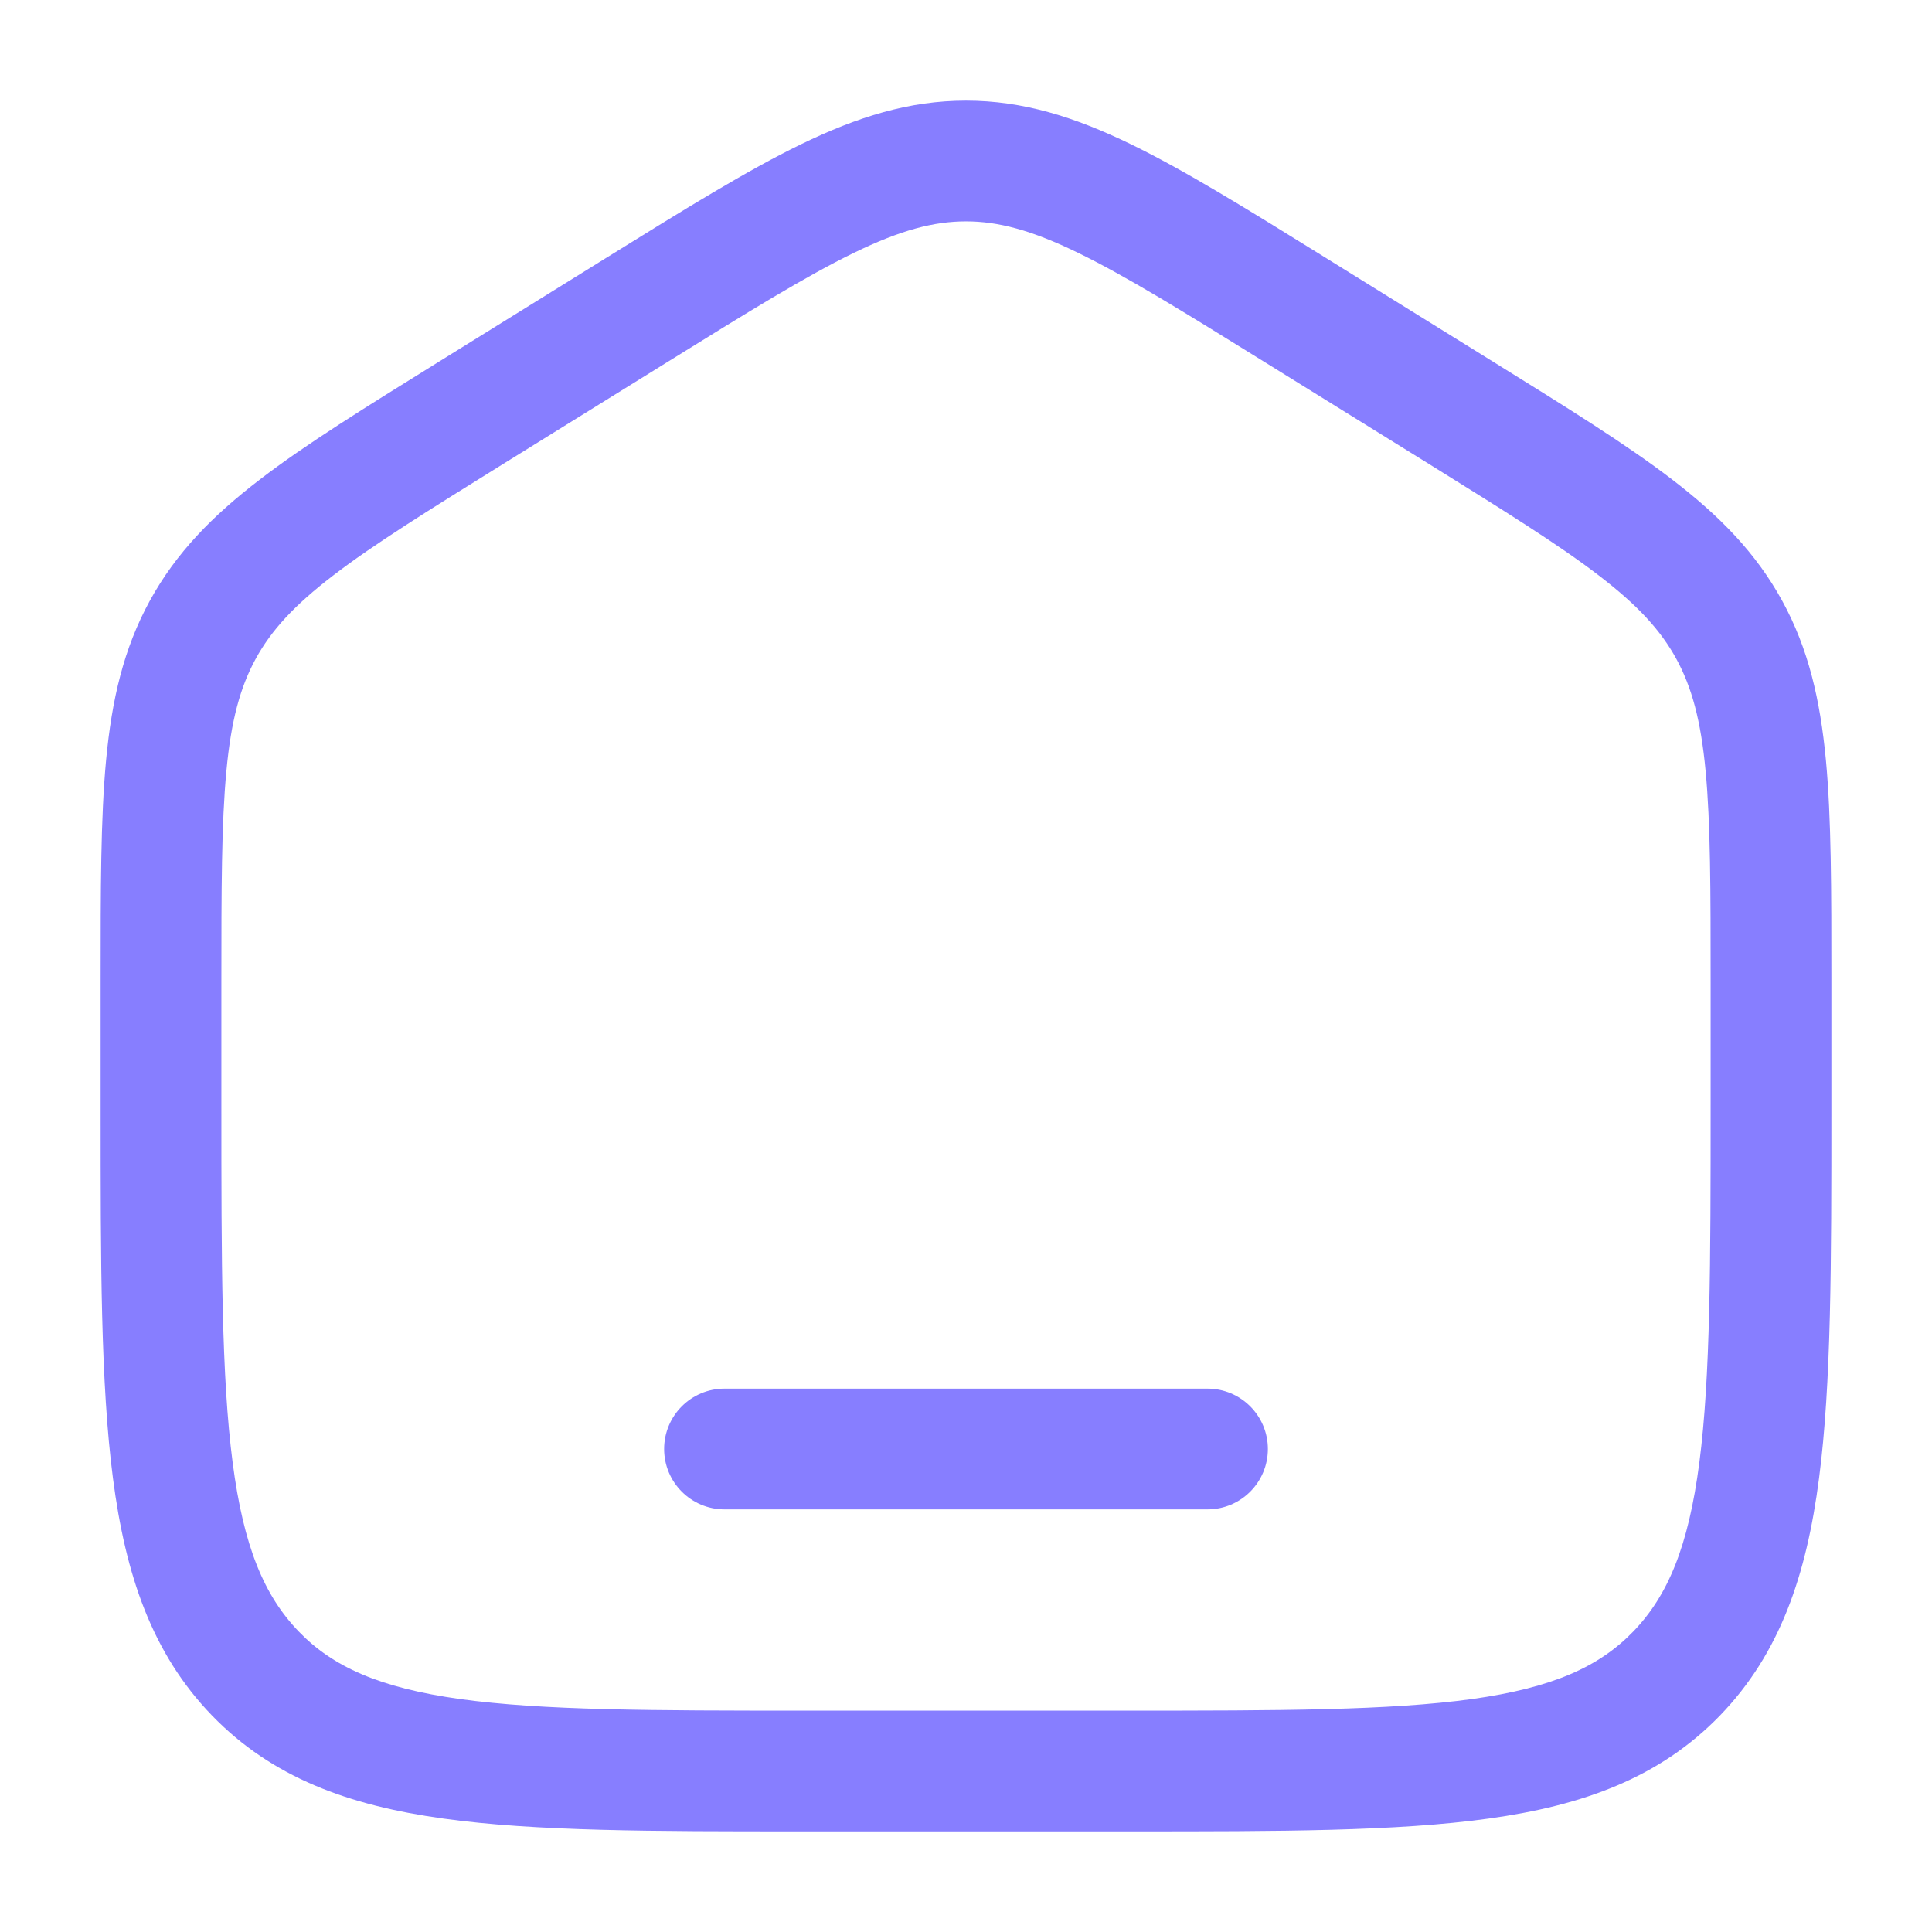
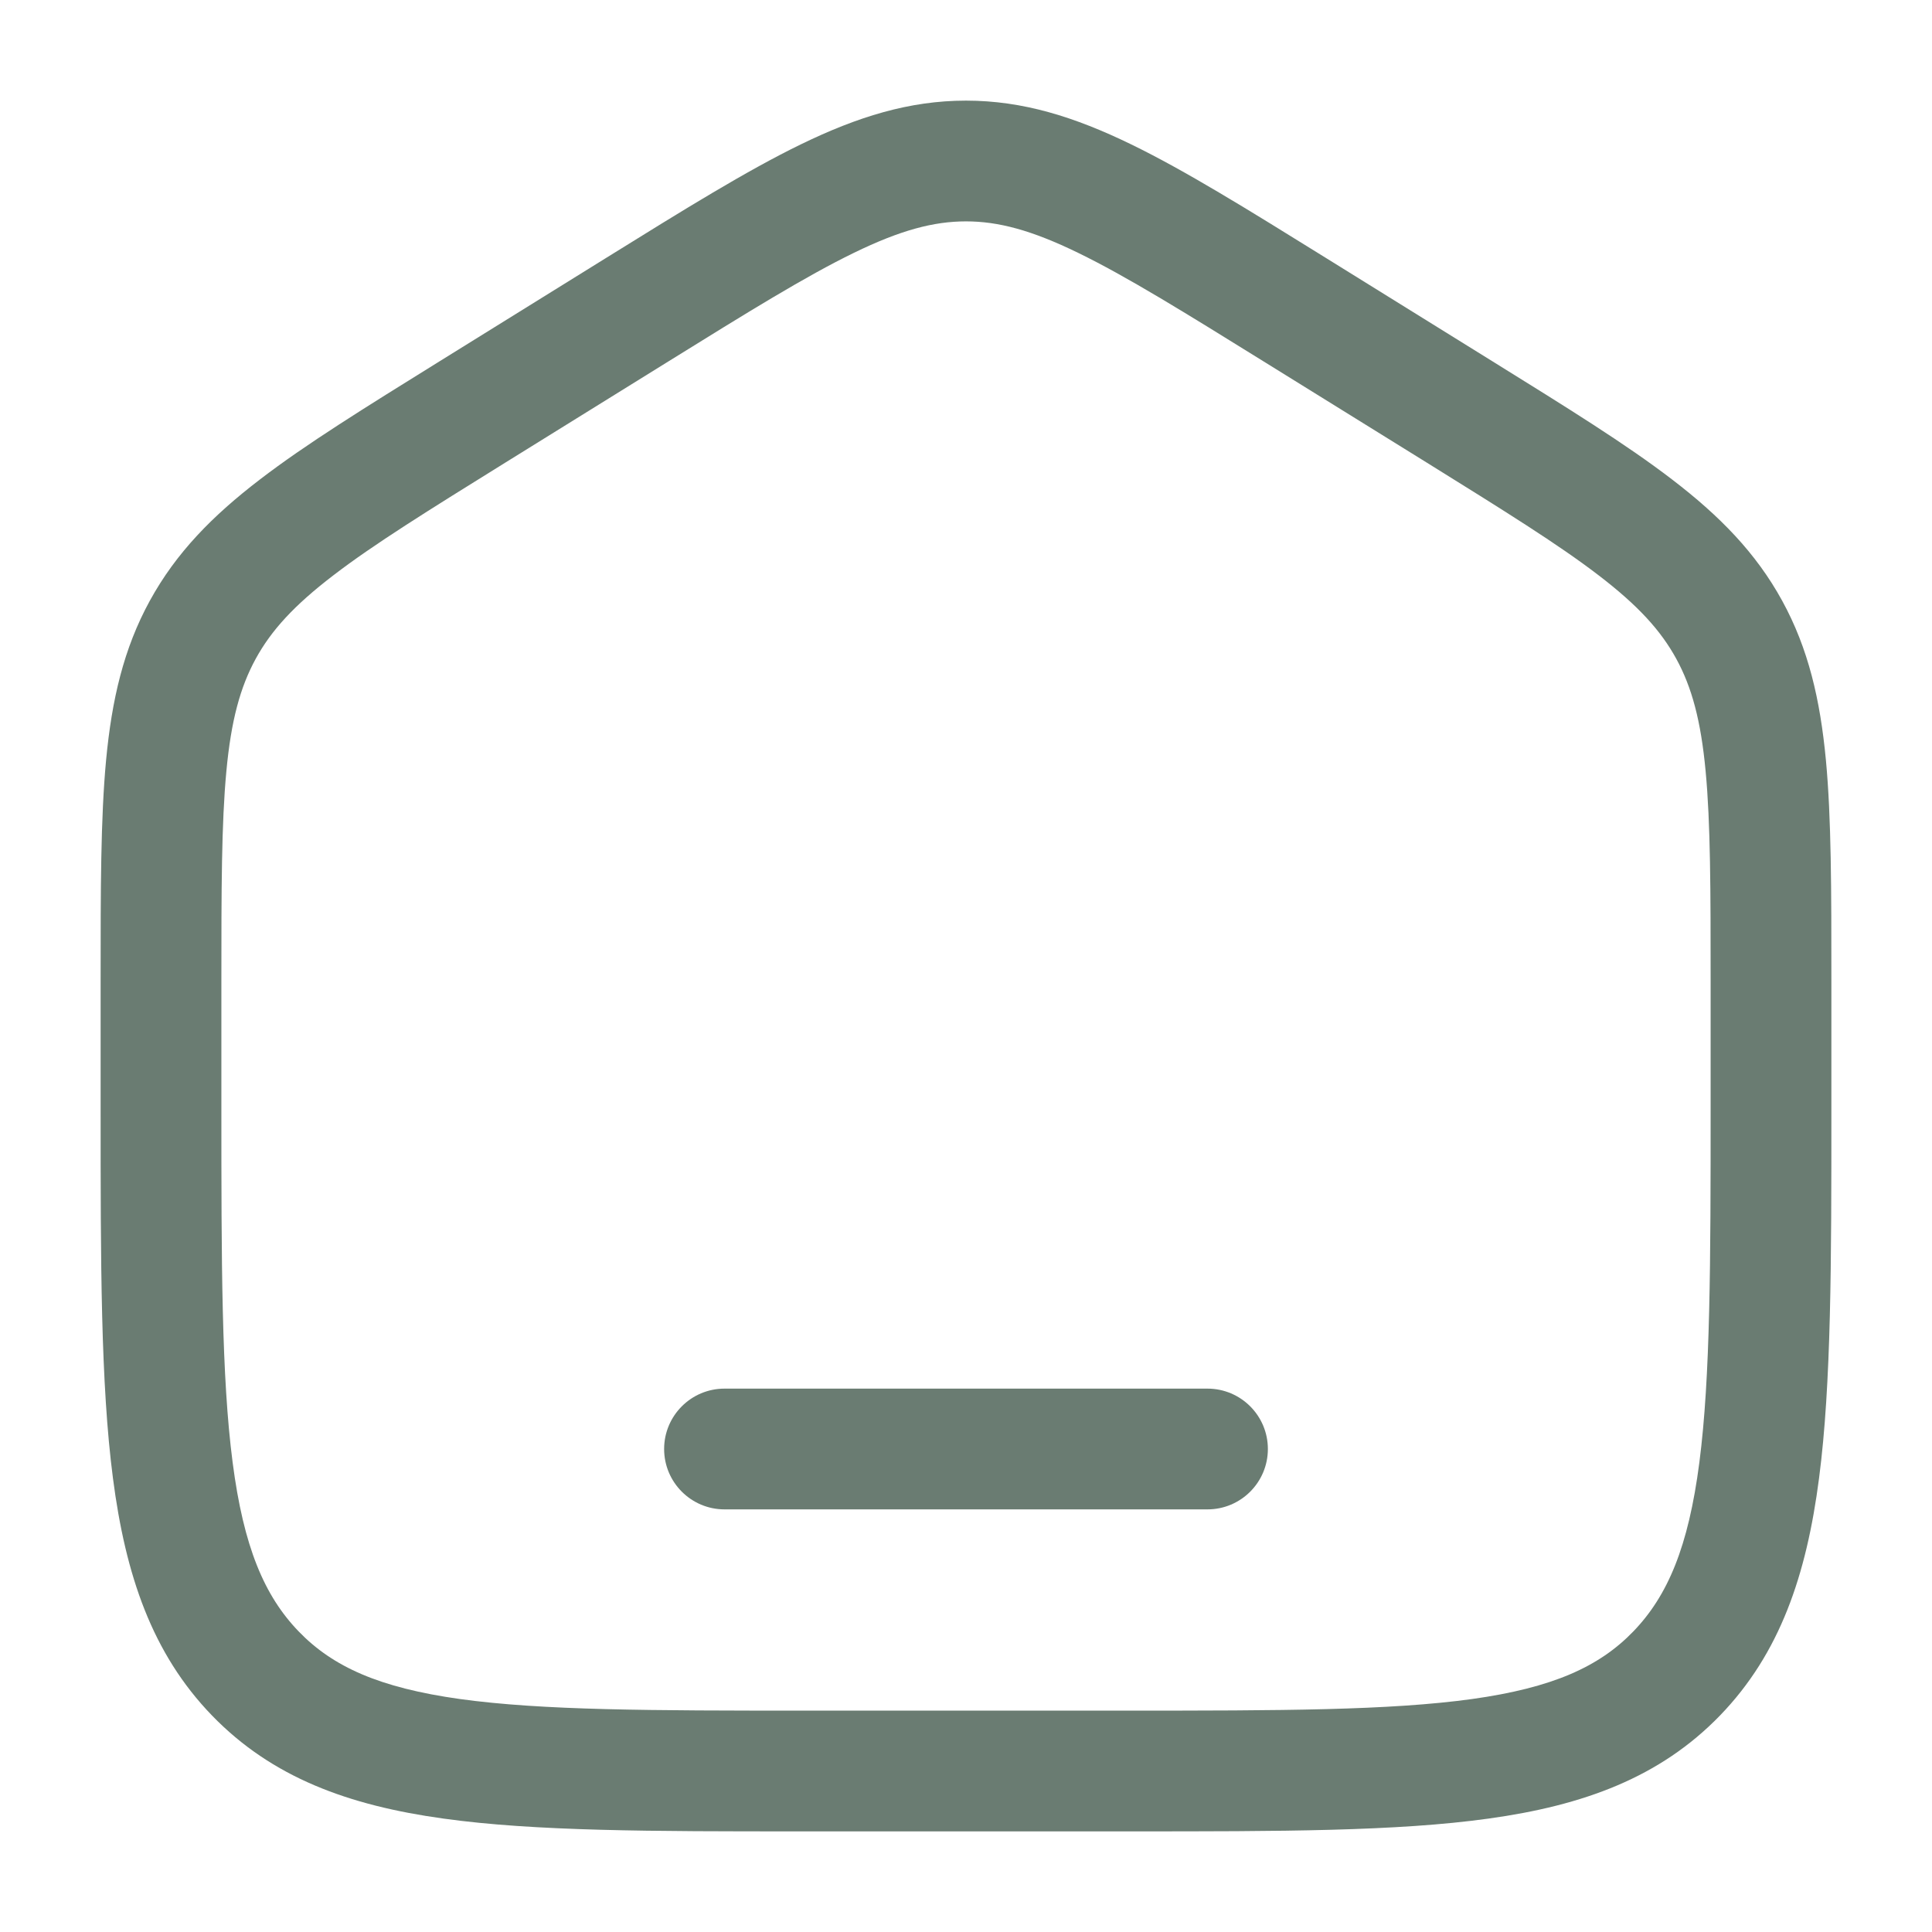
<svg xmlns="http://www.w3.org/2000/svg" width="24" height="24" viewBox="0 0 24 24" fill="none">
-   <path d="M9 17.25C8.586 17.25 8.25 17.586 8.25 18C8.25 18.414 8.586 18.75 9 18.75H15C15.414 18.75 15.75 18.414 15.75 18C15.75 17.586 15.414 17.25 15 17.25H9Z" fill="#877EFF" />
-   <path fill-rule="evenodd" clip-rule="evenodd" d="M12 1.25C11.292 1.25 10.649 1.453 9.951 1.792C9.276 2.12 8.496 2.604 7.523 3.208L5.456 4.491C4.535 5.063 3.797 5.52 3.229 5.956C2.64 6.407 2.188 6.866 1.861 7.463C1.535 8.058 1.389 8.692 1.318 9.441C1.25 10.166 1.25 11.054 1.25 12.167V13.78C1.25 15.684 1.25 17.187 1.403 18.362C1.559 19.567 1.889 20.54 2.632 21.309C3.38 22.082 4.33 22.428 5.508 22.591C6.648 22.75 8.106 22.75 9.942 22.75H14.058C15.894 22.75 17.352 22.75 18.492 22.591C19.669 22.428 20.62 22.082 21.368 21.309C22.111 20.54 22.441 19.567 22.597 18.362C22.75 17.187 22.75 15.684 22.75 13.78V12.167C22.75 11.054 22.75 10.166 22.682 9.441C22.611 8.692 22.465 8.058 22.139 7.463C21.812 6.866 21.36 6.407 20.771 5.956C20.203 5.52 19.465 5.063 18.544 4.491L16.477 3.208C15.504 2.604 14.724 2.12 14.049 1.792C13.351 1.453 12.708 1.25 12 1.25ZM8.28 4.504C9.295 3.874 10.009 3.432 10.607 3.141C11.188 2.858 11.6 2.75 12 2.75C12.4 2.75 12.812 2.858 13.393 3.141C13.991 3.432 14.705 3.874 15.72 4.504L17.721 5.745C18.681 6.342 19.356 6.761 19.859 7.147C20.349 7.522 20.63 7.831 20.823 8.183C21.016 8.536 21.129 8.949 21.188 9.581C21.249 10.229 21.25 11.046 21.25 12.204V13.725C21.25 15.696 21.248 17.101 21.11 18.168C20.974 19.216 20.717 19.824 20.289 20.267C19.865 20.706 19.287 20.966 18.286 21.106C17.26 21.248 15.908 21.25 14 21.25H10C8.092 21.25 6.74 21.248 5.714 21.106C4.713 20.966 4.135 20.706 3.711 20.267C3.283 19.824 3.026 19.216 2.89 18.168C2.751 17.101 2.75 15.696 2.75 13.725V12.204C2.75 11.046 2.751 10.229 2.812 9.581C2.871 8.949 2.984 8.536 3.177 8.183C3.37 7.831 3.651 7.522 4.141 7.147C4.644 6.761 5.319 6.342 6.28 5.745L8.28 4.504Z" fill="#877EFF" />
+   <path d="M9 17.25C8.586 17.25 8.25 17.586 8.25 18C8.25 18.414 8.586 18.75 9 18.75H15C15.414 18.75 15.75 18.414 15.75 18C15.75 17.586 15.414 17.25 15 17.25H9Z" fill="#6a7c72" />
+   <path fill-rule="evenodd" clip-rule="evenodd" d="M12 1.25C11.292 1.25 10.649 1.453 9.951 1.792C9.276 2.12 8.496 2.604 7.523 3.208L5.456 4.491C4.535 5.063 3.797 5.52 3.229 5.956C2.64 6.407 2.188 6.866 1.861 7.463C1.535 8.058 1.389 8.692 1.318 9.441C1.25 10.166 1.25 11.054 1.25 12.167V13.78C1.25 15.684 1.25 17.187 1.403 18.362C1.559 19.567 1.889 20.54 2.632 21.309C3.38 22.082 4.33 22.428 5.508 22.591C6.648 22.75 8.106 22.75 9.942 22.75H14.058C15.894 22.75 17.352 22.75 18.492 22.591C19.669 22.428 20.62 22.082 21.368 21.309C22.111 20.54 22.441 19.567 22.597 18.362C22.75 17.187 22.75 15.684 22.75 13.78V12.167C22.75 11.054 22.75 10.166 22.682 9.441C22.611 8.692 22.465 8.058 22.139 7.463C21.812 6.866 21.36 6.407 20.771 5.956C20.203 5.52 19.465 5.063 18.544 4.491L16.477 3.208C15.504 2.604 14.724 2.12 14.049 1.792C13.351 1.453 12.708 1.25 12 1.25ZM8.28 4.504C9.295 3.874 10.009 3.432 10.607 3.141C11.188 2.858 11.6 2.75 12 2.75C12.4 2.75 12.812 2.858 13.393 3.141C13.991 3.432 14.705 3.874 15.72 4.504L17.721 5.745C18.681 6.342 19.356 6.761 19.859 7.147C20.349 7.522 20.63 7.831 20.823 8.183C21.016 8.536 21.129 8.949 21.188 9.581C21.249 10.229 21.25 11.046 21.25 12.204V13.725C21.25 15.696 21.248 17.101 21.11 18.168C20.974 19.216 20.717 19.824 20.289 20.267C19.865 20.706 19.287 20.966 18.286 21.106C17.26 21.248 15.908 21.25 14 21.25H10C8.092 21.25 6.74 21.248 5.714 21.106C4.713 20.966 4.135 20.706 3.711 20.267C3.283 19.824 3.026 19.216 2.89 18.168C2.751 17.101 2.75 15.696 2.75 13.725V12.204C2.75 11.046 2.751 10.229 2.812 9.581C2.871 8.949 2.984 8.536 3.177 8.183C3.37 7.831 3.651 7.522 4.141 7.147C4.644 6.761 5.319 6.342 6.28 5.745L8.28 4.504Z" fill="#6a7c72" />
</svg>
